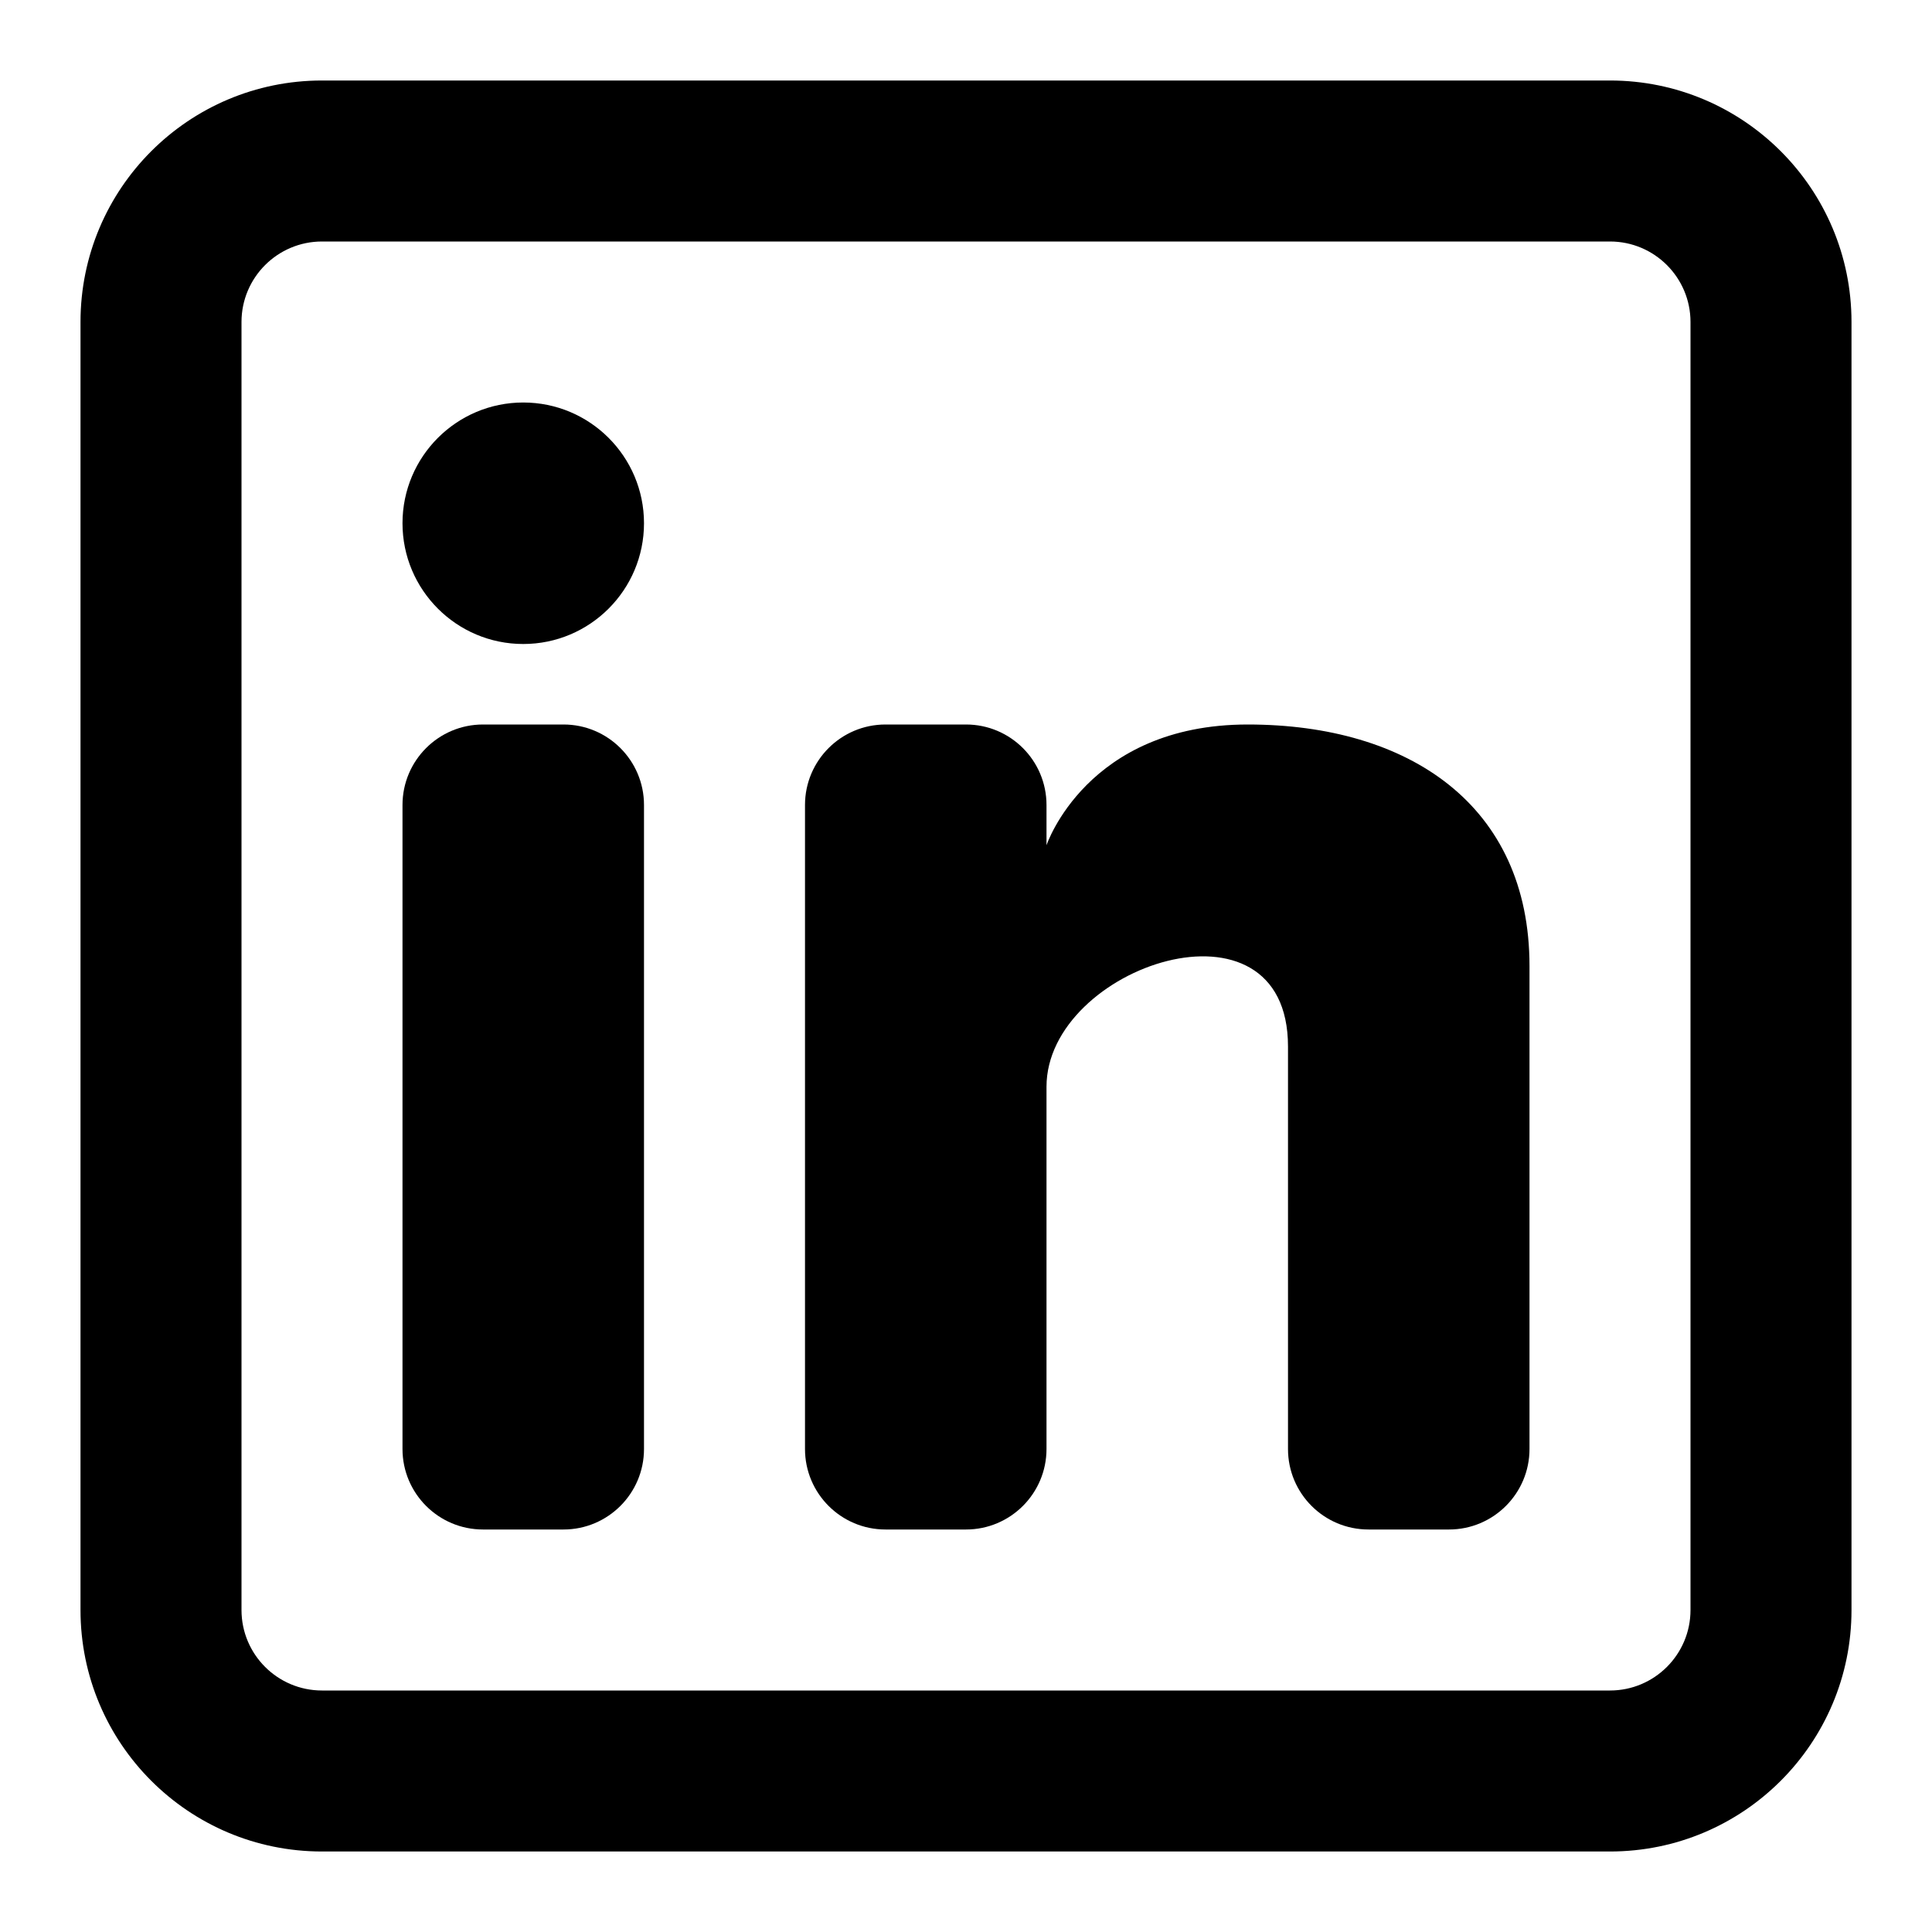
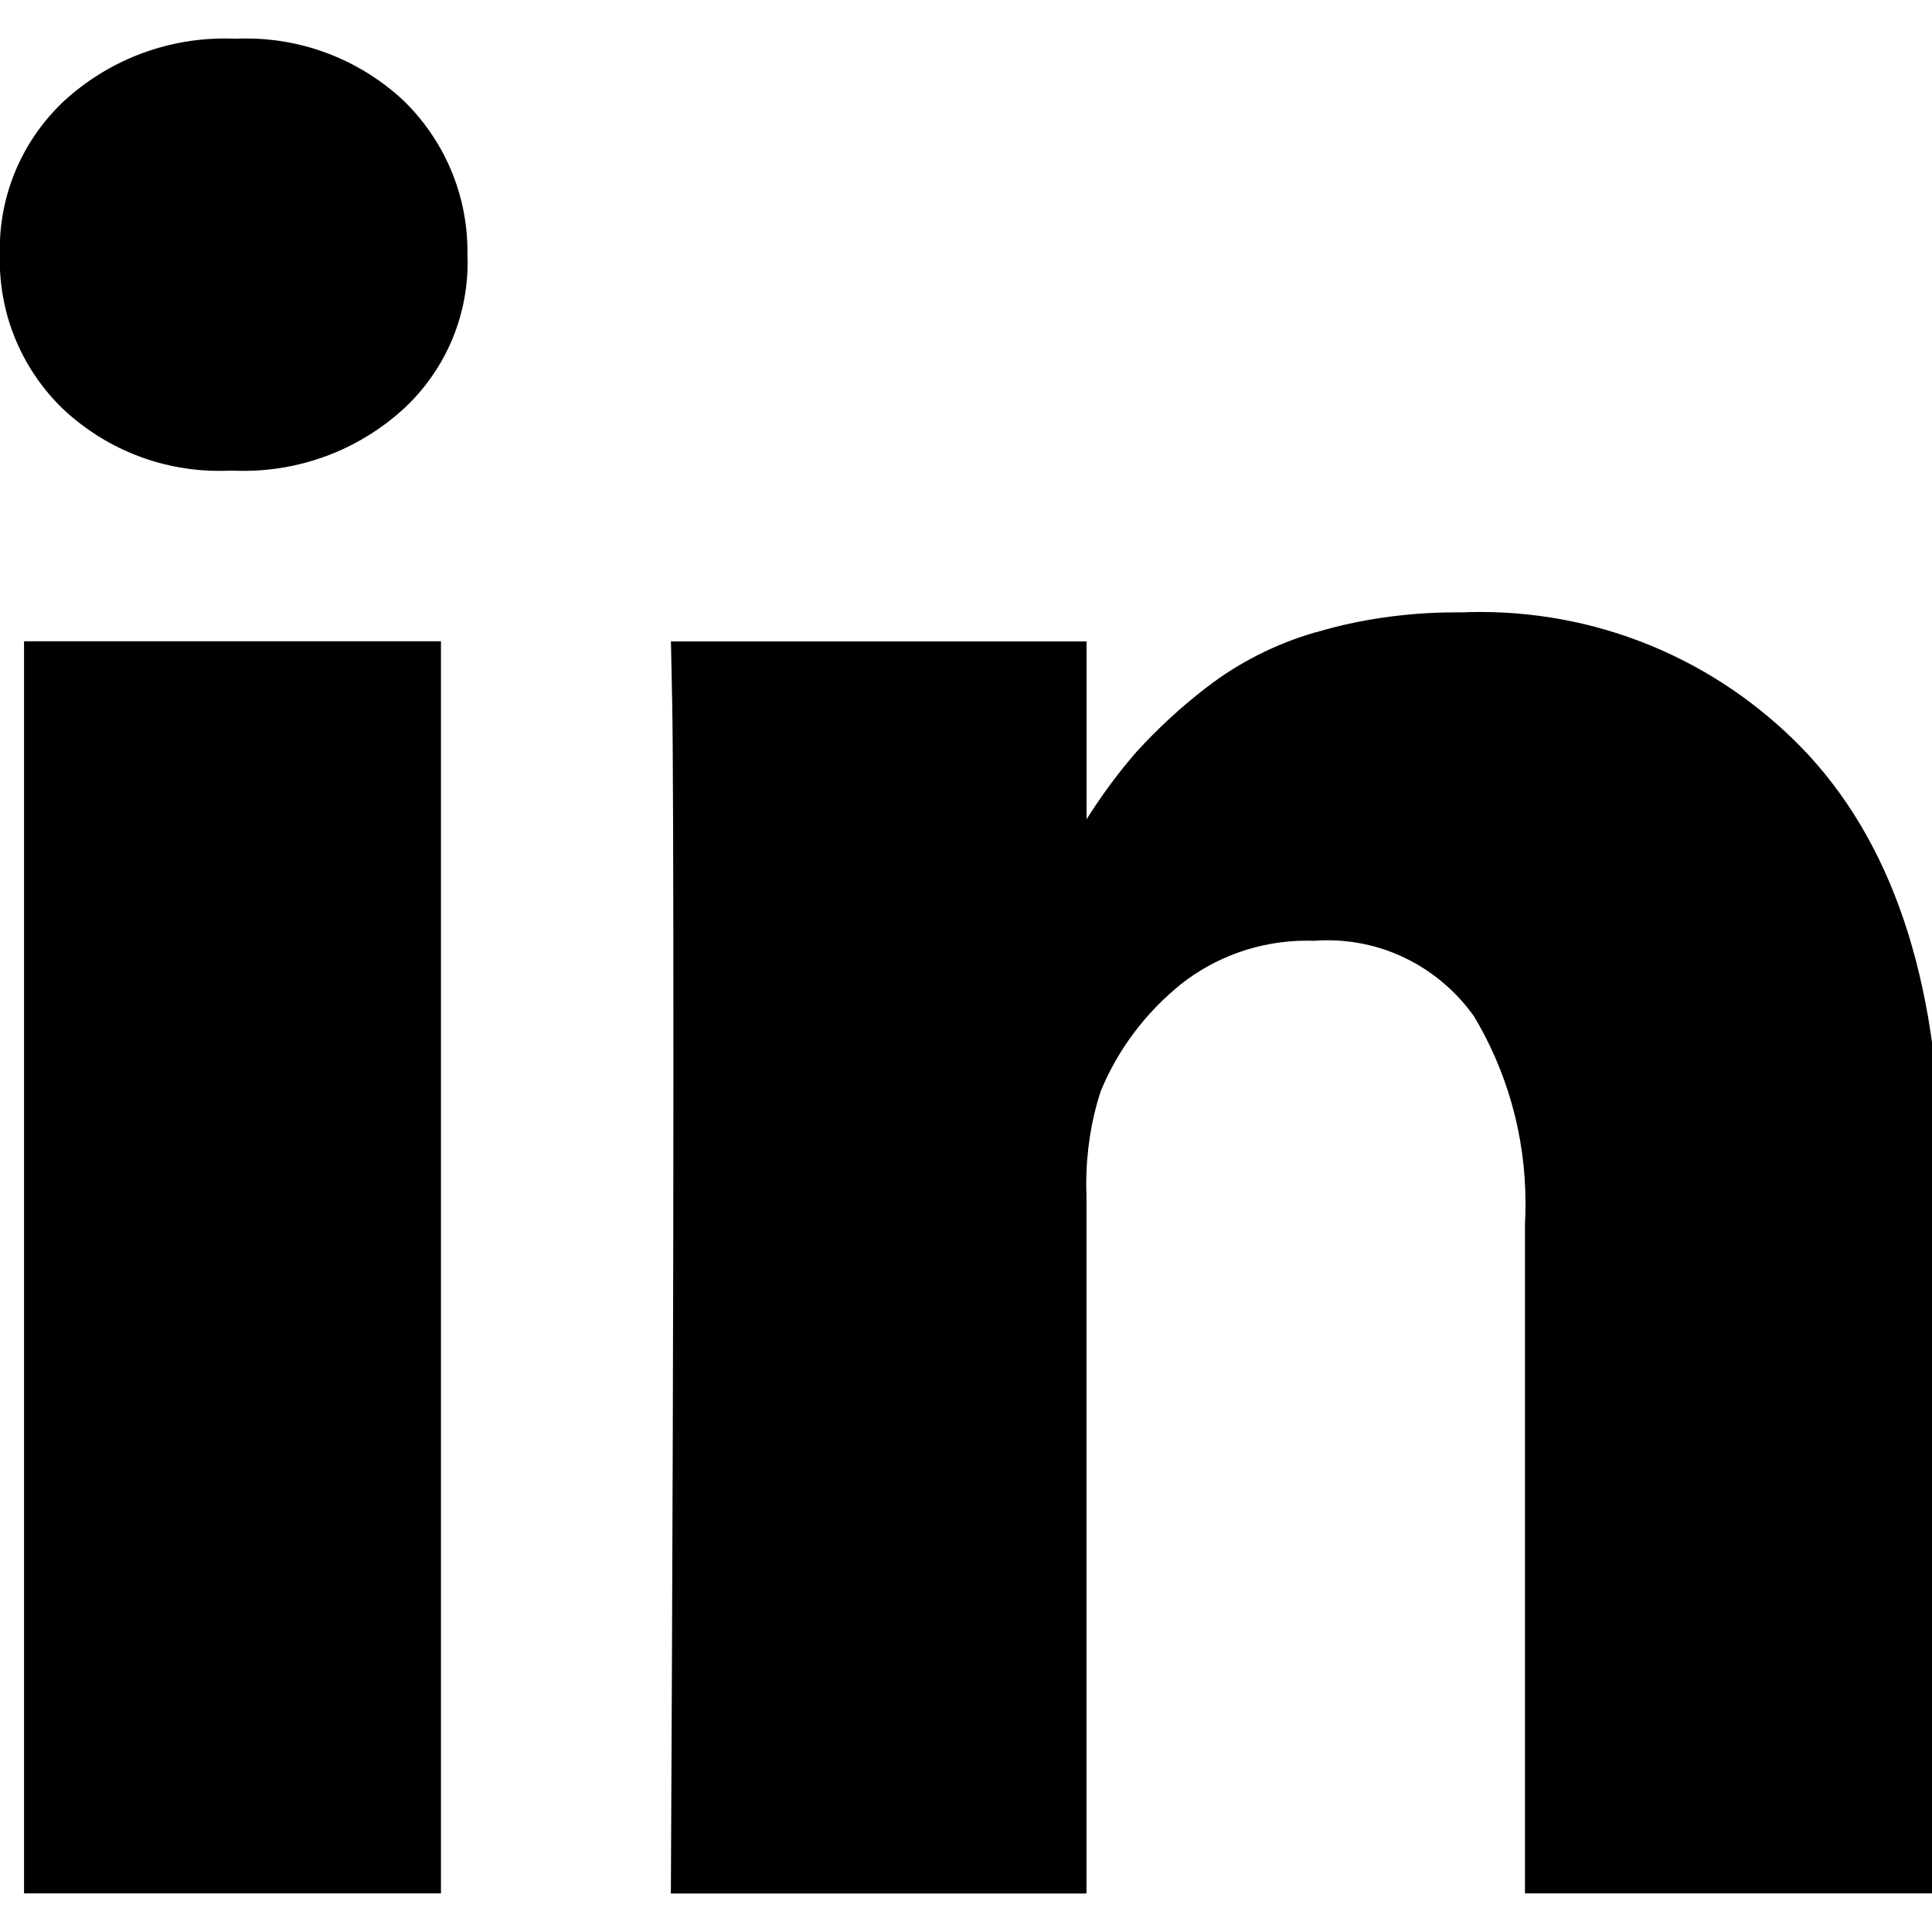
- <svg xmlns="http://www.w3.org/2000/svg" width="800px" height="800px" viewBox="0 0 24 24" fill="none">
-   <path d="M6.5 8C7.328 8 8 7.328 8 6.5C8 5.672 7.328 5 6.5 5C5.672 5 5 5.672 5 6.5C5 7.328 5.672 8 6.5 8Z" fill="currentColor" />
-   <path d="M5 10C5 9.448 5.448 9 6 9H7C7.552 9 8 9.448 8 10V18C8 18.552 7.552 19 7 19H6C5.448 19 5 18.552 5 18V10Z" fill="currentColor" />
-   <path d="M11 19H12C12.552 19 13 18.552 13 18V13.5C13 12 16 11 16 13V18C16 18.553 16.448 19 17 19H18C18.552 19 19 18.552 19 18V12C19 10 17.5 9 15.5 9C13.5 9 13 10.5 13 10.5V10C13 9.448 12.552 9 12 9H11C10.448 9 10 9.448 10 10V18C10 18.552 10.448 19 11 19Z" fill="currentColor" />
-   <path fill-rule="evenodd" clip-rule="evenodd" d="M20 1C21.657 1 23 2.343 23 4V20C23 21.657 21.657 23 20 23H4C2.343 23 1 21.657 1 20V4C1 2.343 2.343 1 4 1H20ZM20 3C20.552 3 21 3.448 21 4V20C21 20.552 20.552 21 20 21H4C3.448 21 3 20.552 3 20V4C3 3.448 3.448 3 4 3H20Z" fill="currentColor" />
+ <svg xmlns="http://www.w3.org/2000/svg" fill="currentColor" width="800px" height="800px" viewBox="0 -0.5 25 25">
+   <path d="m5.706 7.798v16.202h-5.395v-16.202zm.343-5.002c.001.029.002.063.002.098 0 .749-.318 1.423-.826 1.895l-.002.001c-.545.498-1.274.803-2.075.803-.049 0-.099-.001-.148-.003h.007-.033c-.041.002-.089.003-.137.003-.784 0-1.496-.306-2.025-.804l.001.001c-.504-.488-.816-1.17-.816-1.925 0-.024 0-.048.001-.073v.004c-.001-.021-.001-.045-.001-.069 0-.762.324-1.448.841-1.929l.002-.001c.544-.495 1.271-.799 2.068-.799.046 0 .091.001.137.003h-.006c.043-.002.092-.003.143-.003.785 0 1.5.303 2.034.798l-.002-.002c.515.497.835 1.193.835 1.964v.042-.002zm19.062 11.92v9.284h-5.378v-8.665c.005-.079.007-.171.007-.263 0-.896-.249-1.733-.682-2.447l.012.021c-.427-.596-1.117-.979-1.896-.979-.06 0-.12.002-.18.007h.008c-.027-.001-.058-.002-.089-.002-.62 0-1.19.213-1.641.57l.006-.004c-.453.367-.808.836-1.032 1.375l-.008.023c-.116.355-.182.763-.182 1.187 0 .048.001.096.003.144v-.007 9.042h-5.378q.033-6.523.033-10.578t-.016-4.839l-.016-.785h5.378v2.354h-.033c.214-.345.435-.644.678-.924l-.008.009c.281-.309.583-.588.908-.838l.016-.012c.404-.311.878-.555 1.392-.704l.03-.007c.538-.161 1.157-.254 1.797-.254h.079-.004c.071-.003.154-.005.237-.005 1.681 0 3.195.714 4.256 1.856l.003.004q1.702 1.856 1.702 5.436z" />
</svg>
